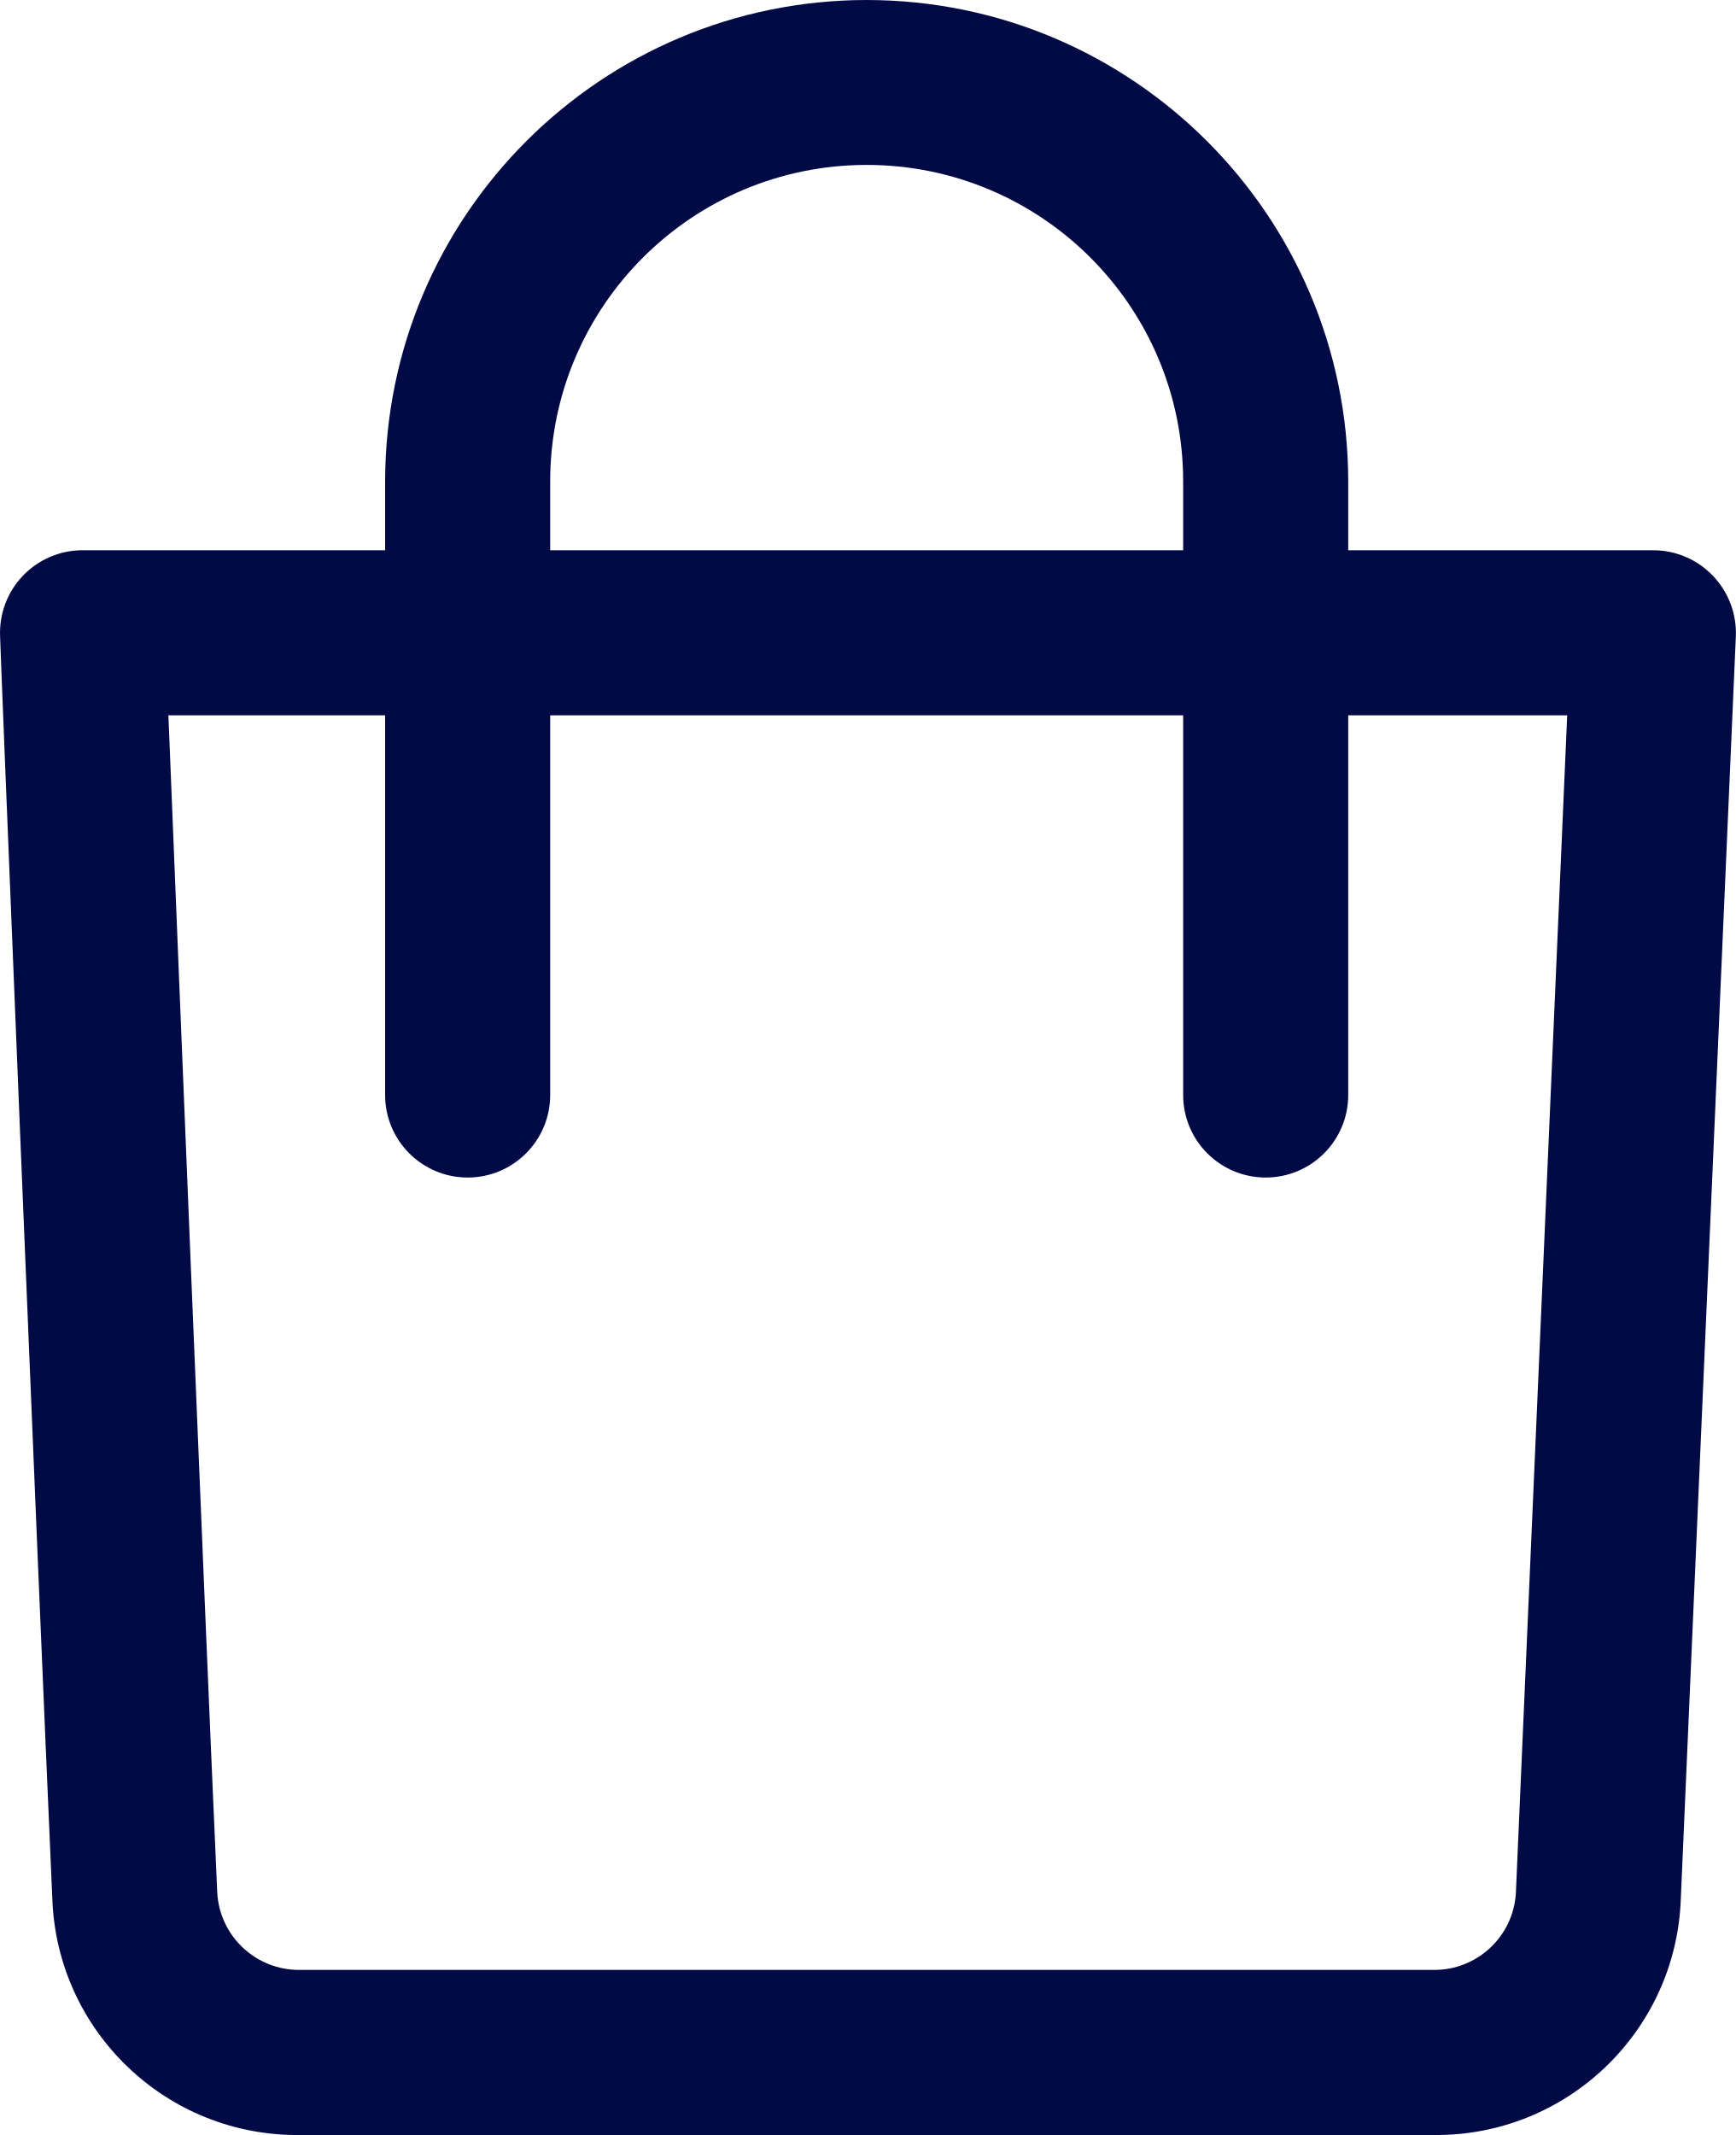
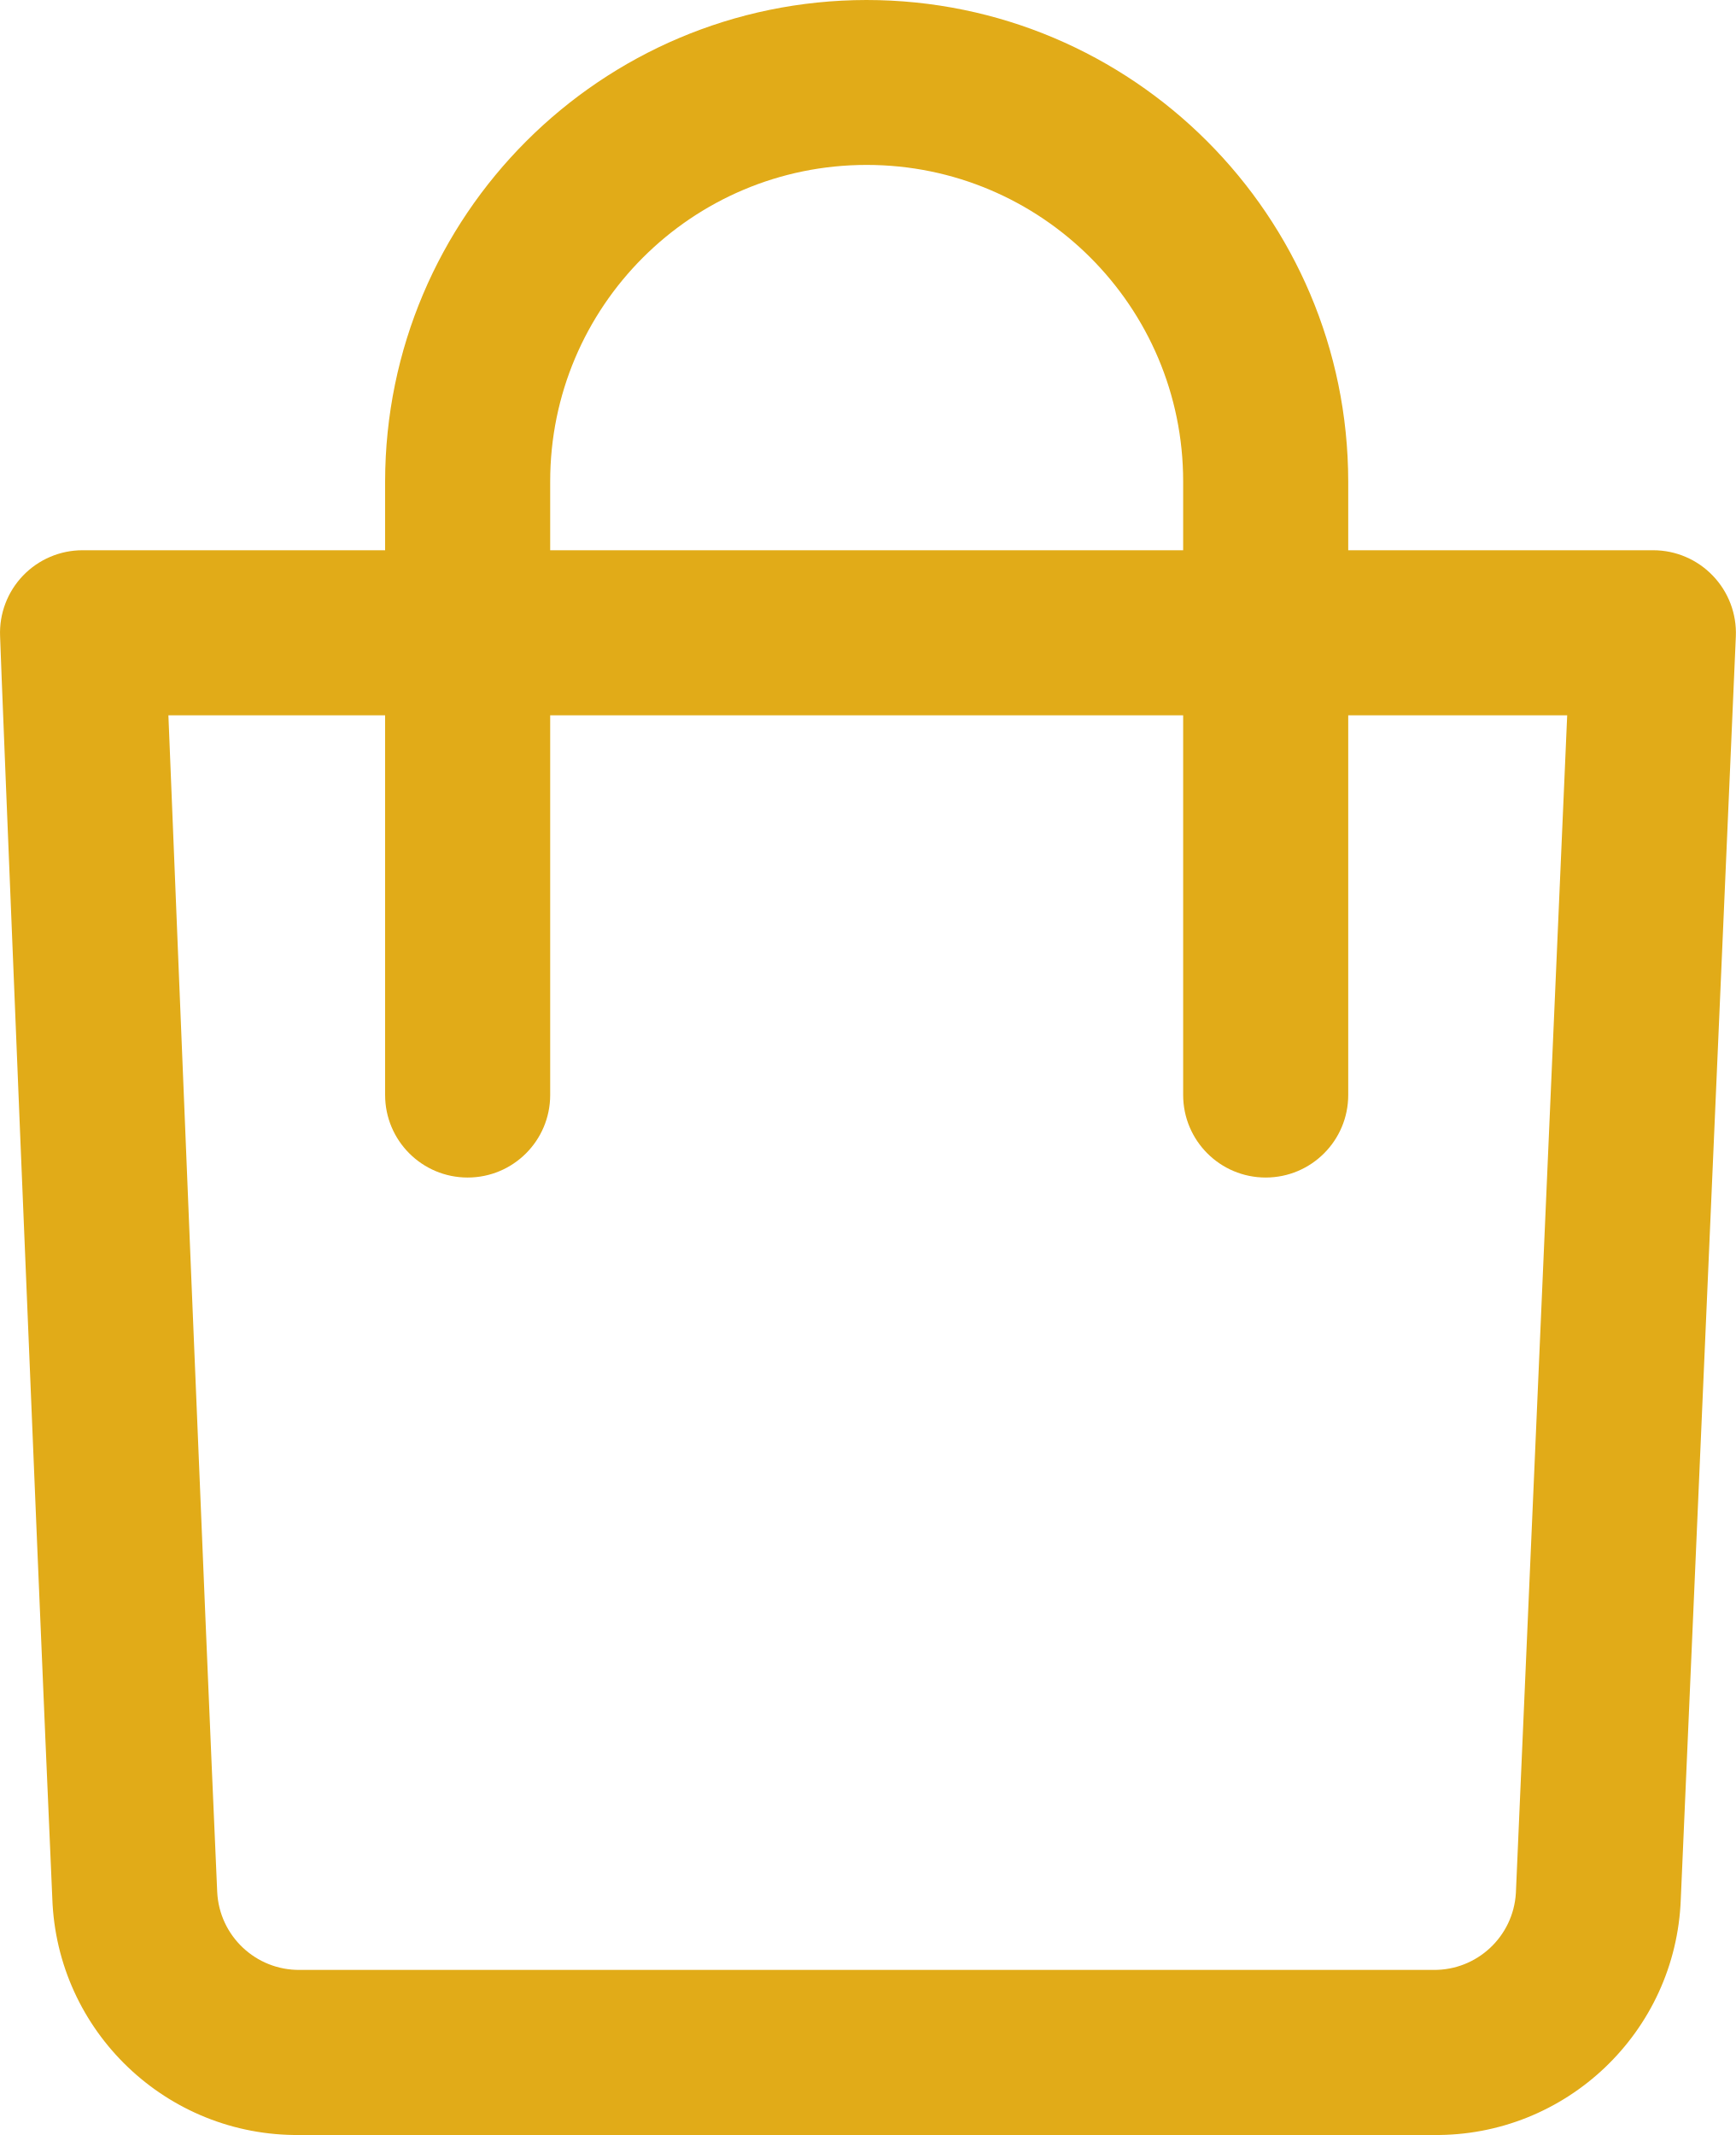
<svg xmlns="http://www.w3.org/2000/svg" width="20.843" height="25.632" viewBox="0 0 20.843 25.632">
  <g id="card" transform="translate(-47.834)">
    <g id="Group_2" data-name="Group 2" transform="translate(47.834 6.606)">
      <g id="Group_1" data-name="Group 1" transform="translate(0)">
-         <path id="Path_1" data-name="Path 1" d="M68.4,132.265a.991.991,0,0,0-.716-.306H48.825a.991.991,0,0,0-.99,1.031c0,.107.432,10.756.627,15.153a2.942,2.942,0,0,0,2.972,2.842H65.043a2.939,2.939,0,0,0,2.972-2.83l.661-15.162A.991.991,0,0,0,68.4,132.265ZM66.035,148.08a.981.981,0,0,1-.991.923H51.434a.983.983,0,0,1-.992-.935c-.16-3.593-.473-11.334-.586-14.127H66.651Z" transform="translate(-47.834 -131.959)" fill="#010a44" />
+         <path id="Path_1" data-name="Path 1" d="M68.4,132.265a.991.991,0,0,0-.716-.306H48.825a.991.991,0,0,0-.99,1.031c0,.107.432,10.756.627,15.153a2.942,2.942,0,0,0,2.972,2.842H65.043a2.939,2.939,0,0,0,2.972-2.83l.661-15.162A.991.991,0,0,0,68.4,132.265ZM66.035,148.08a.981.981,0,0,1-.991.923H51.434a.983.983,0,0,1-.992-.935c-.16-3.593-.473-11.334-.586-14.127H66.651Z" transform="translate(-47.834 -131.959)" fill="#e1ab18" />
      </g>
    </g>
    <g id="Group_4" data-name="Group 4" transform="translate(52.458)">
      <g id="Group_3" data-name="Group 3" transform="translate(0)">
-         <path id="Path_2" data-name="Path 2" d="M145.988,0a5.787,5.787,0,0,0-5.78,5.78v7.366a.991.991,0,1,0,1.982,0V5.78a3.8,3.8,0,1,1,7.6,0v7.366a.991.991,0,0,0,1.982,0V5.78A5.787,5.787,0,0,0,145.988,0Z" transform="translate(-140.208)" fill="#010a44" />
+         <path id="Path_2" data-name="Path 2" d="M145.988,0a5.787,5.787,0,0,0-5.78,5.78v7.366a.991.991,0,1,0,1.982,0V5.78a3.8,3.8,0,1,1,7.6,0v7.366a.991.991,0,0,0,1.982,0V5.78A5.787,5.787,0,0,0,145.988,0Z" transform="translate(-140.208)" fill="#e1ab18" />
      </g>
    </g>
  </g>
</svg>
